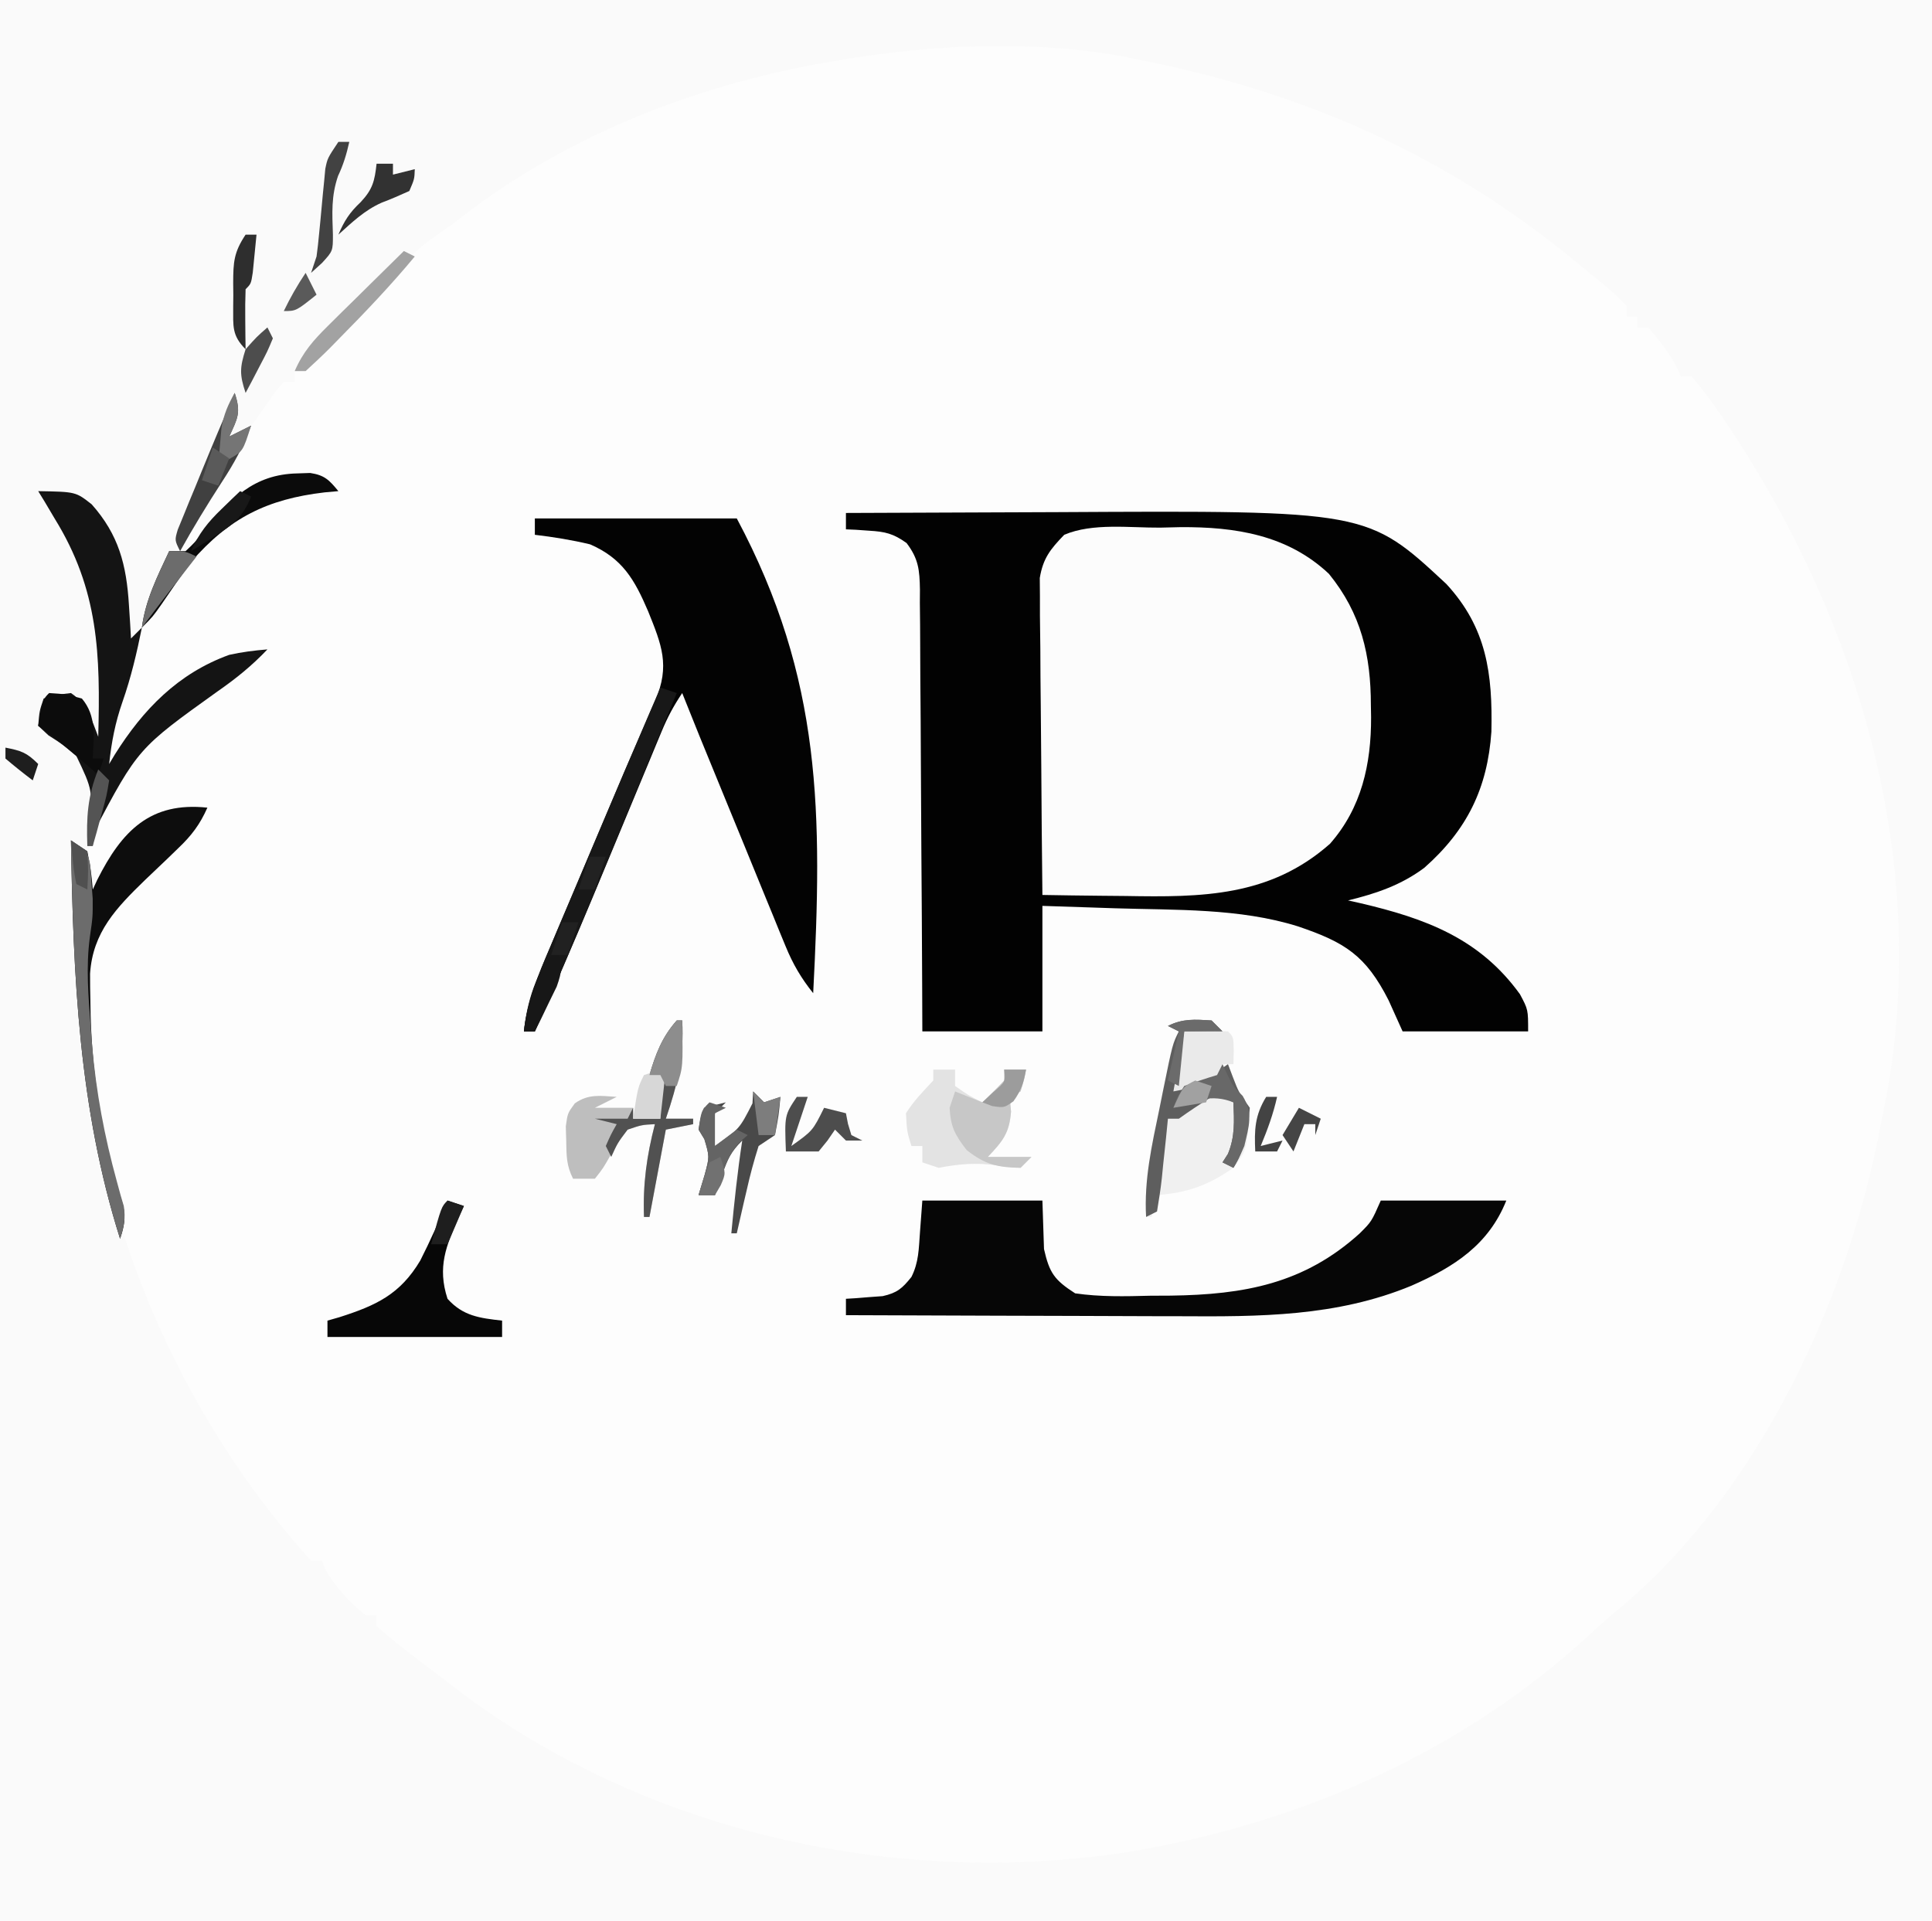
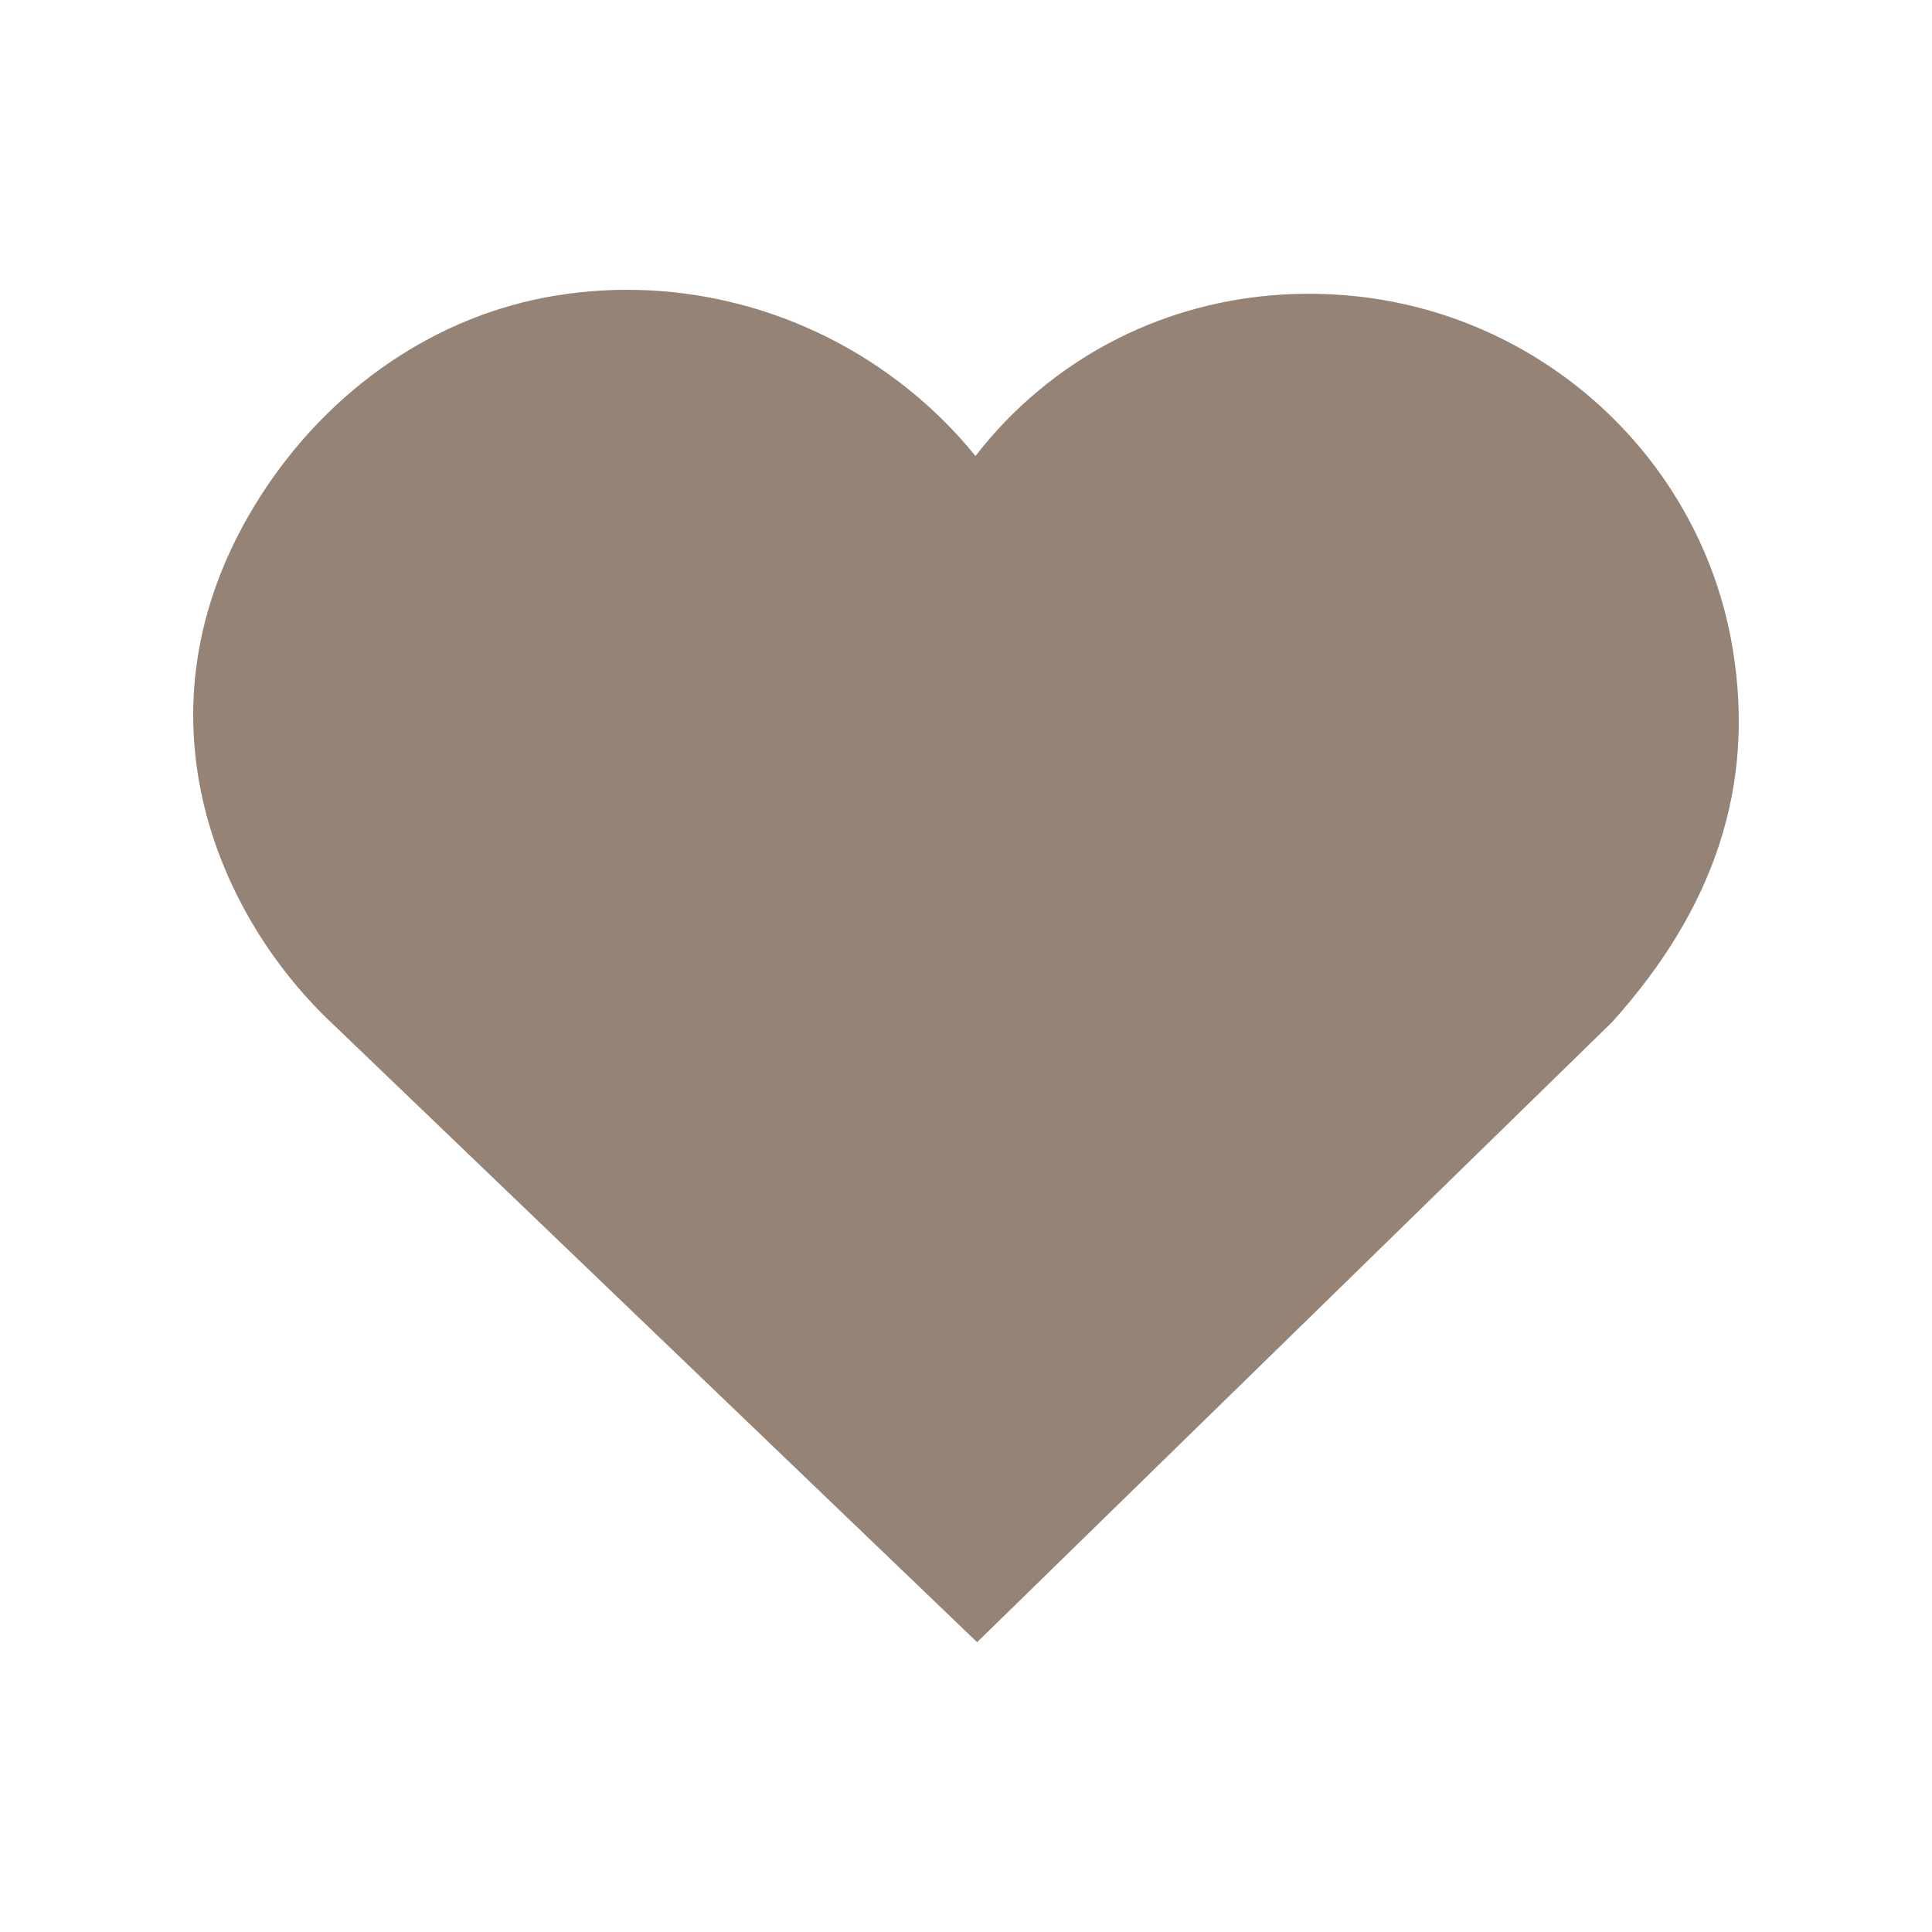
- <svg xmlns="http://www.w3.org/2000/svg" version="1.1" width="354" height="352">
-   <path d="M0 0 C116.82 0 233.64 0 354 0 C354 116.16 354 232.32 354 352 C237.18 352 120.36 352 0 352 C0 235.84 0 119.68 0 0 Z " fill="#FDFDFD" transform="translate(0,0)" />
-   <path d="M0 0 C116.82 0 233.64 0 354 0 C354 116.16 354 232.32 354 352 C237.18 352 120.36 352 0 352 C0 235.84 0 119.68 0 0 Z M154 11 C153.26 11.124 152.52 11.247 151.758 11.375 C126.848 15.699 102.889 25.18 83 41 C81.584 42.001 80.167 43.001 78.75 44 C75.375 46.545 72.772 49.404 70.066 52.637 C67.393 55.694 64.557 58.565 61.688 61.438 C61.159 61.97 60.631 62.503 60.087 63.051 C56.249 66.875 56.249 66.875 54 68 C54 68.66 54 69.32 54 70 C53.34 70 52.68 70 52 70 C50.714 71.381 50.714 71.381 49.461 73.227 C48.719 74.271 48.719 74.271 47.962 75.336 C47.438 76.091 46.914 76.847 46.375 77.625 C45.842 78.389 45.308 79.153 44.759 79.94 C40.121 86.667 35.438 93.568 32 101 C32.495 101.99 32.495 101.99 33 103 C33.724 102.169 34.449 101.337 35.195 100.48 C36.171 99.382 37.148 98.285 38.125 97.188 C38.837 96.367 38.837 96.367 39.562 95.529 C43.243 91.425 46.808 88.422 52.484 87.672 C53.232 87.698 53.98 87.723 54.75 87.75 C55.508 87.765 56.266 87.781 57.047 87.797 C59 88 59 88 61 89 C59.857 89.112 59.857 89.112 58.691 89.227 C48.527 90.521 41.795 94.311 35 102 C34.469 102.554 33.938 103.109 33.391 103.68 C25.66 112.471 20.3 126.337 19 138 C19.398 140.193 19.398 140.193 20 142 C20.34 141.359 20.681 140.719 21.031 140.059 C25.97 131.245 32.274 124.439 42 121 C43.994 120.63 45.993 120.29 48 120 C47.201 120.522 46.402 121.044 45.578 121.582 C28.376 132.737 28.376 132.737 17 149 C16.093 154.63 16.013 160.309 16 166 C17.947 163.214 17.947 163.214 19.043 160.914 C21.733 155.534 24.392 151.529 30 149 C32.732 148.363 35.179 148.148 38 148 C33.172 153.751 27.985 159.019 22.551 164.191 C16.826 170.495 15.338 174.996 15.562 183.312 C15.576 184.186 15.59 185.06 15.605 185.96 C16.609 222.189 32.803 259.254 57 286 C57.66 286 58.32 286 59 286 C59.206 286.536 59.413 287.072 59.625 287.625 C61.533 290.92 64.048 293.594 67 296 C67.66 296 68.32 296 69 296 C69 296.66 69 297.32 69 298 C71.088 299.814 73.18 301.511 75.375 303.188 C76.02 303.684 76.665 304.181 77.329 304.693 C79.213 306.137 81.105 307.57 83 309 C83.833 309.637 84.665 310.274 85.523 310.93 C119.932 336.162 164.644 345.779 206.602 339.398 C238.22 334.152 268.25 321.018 291.828 299.02 C293.732 297.249 295.679 295.586 297.688 293.938 C322.652 272.573 338.698 237.777 344.625 206 C344.954 204.244 345.316 202.495 345.684 200.746 C353.644 156.879 340.151 112.537 315.594 76.438 C312.929 72.615 312.929 72.615 310 69 C309.34 69 308.68 69 308 69 C307.752 68.443 307.505 67.886 307.25 67.312 C305.771 64.576 304.065 62.323 302 60 C301.34 60 300.68 60 300 60 C300 59.34 300 58.68 300 58 C299.34 58 298.68 58 298 58 C298 57.34 298 56.68 298 56 C295.576 53.418 292.732 51.247 290 49 C289.491 48.58 288.981 48.16 288.457 47.727 C264.735 28.271 238.907 16.945 209 11 C207.788 10.751 206.577 10.502 205.328 10.246 C188.646 7.337 170.66 8.175 154 11 Z " fill="#FAFAFA" transform="translate(0,0)" />
-   <path d="M0 0 C8.799 -0.047 17.597 -0.082 26.396 -0.104 C30.484 -0.114 34.572 -0.128 38.659 -0.151 C95.536 -0.461 95.536 -0.461 110 13 C117.442 21.046 118.495 29.496 118.27 40.074 C117.556 50.467 113.792 58.101 106 65 C101.726 68.205 97.13 69.744 92 71 C92.762 71.17 93.524 71.34 94.309 71.516 C106.18 74.302 116.108 77.943 123.5 88.188 C125 91 125 91 125 95 C117.41 95 109.82 95 102 95 C100.732 92.185 100.732 92.185 99.438 89.312 C95.252 81.068 91.437 78.673 82.812 75.75 C72.093 72.392 60.379 72.792 49.25 72.438 C47.969 72.394 46.687 72.351 45.367 72.307 C42.245 72.202 39.122 72.101 36 72 C36 79.59 36 87.18 36 95 C28.74 95 21.48 95 14 95 C13.991 92.385 13.981 89.771 13.972 87.077 C13.938 78.444 13.882 69.81 13.816 61.177 C13.777 55.942 13.744 50.707 13.729 45.472 C13.714 40.421 13.679 35.37 13.632 30.319 C13.617 28.391 13.609 26.463 13.608 24.535 C13.606 21.836 13.579 19.139 13.546 16.44 C13.553 15.242 13.553 15.242 13.561 14.019 C13.494 10.443 13.304 8.401 11.113 5.511 C8.685 3.775 7.208 3.424 4.25 3.25 C3.051 3.165 3.051 3.165 1.828 3.078 C1.225 3.052 0.622 3.027 0 3 C0 2.01 0 1.02 0 0 Z " fill="#020202" transform="translate(155,94)" />
-   <path d="M0 0 C1.838 -0.044 1.838 -0.044 3.713 -0.088 C13.765 -0.158 23.357 1.326 30.938 8.469 C36.867 15.757 38.617 23.406 38.625 32.562 C38.643 33.651 38.643 33.651 38.662 34.762 C38.685 43.325 36.922 51.357 31.125 57.938 C20.135 67.65 7.664 67.75 -6.312 67.5 C-7.799 67.485 -9.286 67.471 -10.773 67.459 C-14.37 67.429 -17.966 67.372 -21.562 67.312 C-21.655 59.446 -21.726 51.579 -21.77 43.711 C-21.791 40.058 -21.819 36.405 -21.864 32.752 C-21.908 29.224 -21.932 25.698 -21.942 22.17 C-21.953 20.173 -21.984 18.176 -22.016 16.179 C-22.016 14.959 -22.016 13.738 -22.017 12.48 C-22.025 11.407 -22.034 10.335 -22.044 9.23 C-21.445 5.599 -20.092 3.934 -17.562 1.312 C-12.368 -0.907 -5.544 0.043 0 0 Z " fill="#FCFCFC" transform="translate(212.5625,96.6875)" />
-   <path d="M0 0 C12.21 0 24.42 0 37 0 C52.692 29.422 52.691 54.188 51 87 C48.797 84.25 47.281 81.659 45.947 78.403 C45.573 77.498 45.2 76.594 44.815 75.662 C44.421 74.692 44.027 73.722 43.621 72.723 C43.208 71.719 42.796 70.716 42.37 69.682 C41.054 66.478 39.746 63.27 38.438 60.062 C37.553 57.907 36.668 55.751 35.783 53.596 C29.793 38.999 29.793 38.999 27 32 C25.391 34.414 24.327 36.395 23.232 39.034 C22.894 39.843 22.556 40.652 22.209 41.486 C21.847 42.36 21.486 43.235 21.113 44.137 C20.733 45.049 20.353 45.961 19.961 46.901 C18.742 49.829 17.527 52.758 16.312 55.688 C14.727 59.505 13.14 63.321 11.551 67.137 C11.166 68.062 10.78 68.987 10.384 69.94 C7.018 78.003 3.541 86.013 0 94 C-0.66 94 -1.32 94 -2 94 C-1.39 88.405 0.597 83.726 2.789 78.605 C3.171 77.7 3.552 76.794 3.945 75.861 C5.166 72.967 6.395 70.077 7.625 67.188 C8.429 65.287 9.232 63.387 10.035 61.486 C10.429 60.554 10.823 59.621 11.229 58.661 C12.017 56.797 12.803 54.932 13.588 53.067 C15.429 48.7 17.284 44.341 19.183 39.999 C19.838 38.474 20.493 36.95 21.148 35.426 C21.455 34.742 21.761 34.059 22.076 33.355 C24.797 26.956 23.248 23.196 20.75 17 C18.274 11.226 16.068 7.334 10.125 4.75 C6.762 3.943 3.433 3.412 0 3 C0 2.01 0 1.02 0 0 Z " fill="#030303" transform="translate(98,95)" />
-   <path d="M0 0 C7.26 0 14.52 0 22 0 C22.098 2.962 22.195 5.924 22.293 8.887 C23.288 13.266 24.183 14.54 28 17 C32.596 17.668 37.116 17.559 41.75 17.438 C42.987 17.432 44.225 17.426 45.5 17.42 C59.022 17.24 69.955 15.223 80.117 6.035 C82.3 3.866 82.3 3.866 84 0 C91.59 0 99.18 0 107 0 C103.769 8.077 97.499 12.146 89.62 15.6 C75.9 21.287 61.743 21.287 47.133 21.195 C45.359 21.192 43.586 21.189 41.812 21.187 C37.193 21.179 32.573 21.16 27.954 21.137 C23.22 21.117 18.487 21.108 13.754 21.098 C4.503 21.076 -4.749 21.042 -14 21 C-14 20.01 -14 19.02 -14 18 C-13.078 17.944 -13.078 17.944 -12.137 17.887 C-11.328 17.821 -10.52 17.755 -9.688 17.688 C-8.887 17.629 -8.086 17.571 -7.262 17.512 C-4.599 16.909 -3.688 16.104 -2 14 C-0.649 11.298 -0.661 8.882 -0.438 5.875 C-0.293 3.936 -0.149 1.998 0 0 Z " fill="#060606" transform="translate(169,220)" />
-   <path d="M0 0 C6.88 0.119 6.88 0.119 9.797 2.414 C14.748 7.978 16.172 13.483 16.625 20.875 C16.7 22.027 16.775 23.18 16.852 24.367 C16.901 25.236 16.95 26.105 17 27 C17.66 26.34 18.32 25.68 19 25 C18.066 29.646 17.009 34.15 15.438 38.625 C14.112 42.433 13.426 45.995 13 50 C13.34 49.432 13.681 48.863 14.031 48.277 C19.234 39.989 25.633 33.389 35 30 C37.366 29.47 39.575 29.202 42 29 C39.172 31.979 36.244 34.345 32.875 36.688 C18.296 47.132 18.296 47.132 10.125 62.562 C10.084 63.367 10.043 64.171 10 65 C9.67 65 9.34 65 9 65 C9.157 63.623 9.157 63.623 9.316 62.219 C10.016 54.851 10.016 54.851 6.961 48.465 C4.489 46.414 4.489 46.414 1.871 44.746 C0.945 43.882 0.945 43.882 0 43 C0.223 40.285 0.223 40.285 1 38 C3.312 37.312 3.312 37.312 6 37 C8.988 38.992 9.746 41.745 11 45 C11.398 29.96 11.116 18.107 3 5 C2.402 3.989 1.804 2.979 1.188 1.938 C0.796 1.298 0.404 0.659 0 0 Z " fill="#141414" transform="translate(7,90)" />
-   <path d="M0 0 C0.66 0.66 1.32 1.32 2 2 C-0.31 2 -2.62 2 -5 2 C-5.33 5.3 -5.66 8.6 -6 12 C-1.031 10.873 -1.031 10.873 3 8 C3.289 8.763 3.578 9.526 3.875 10.312 C4.963 13.15 4.963 13.15 7 16 C6.433 23.793 6.433 23.793 4 27 C-0.739 30.253 -4.304 31.535 -10 32 C-10.33 33.32 -10.66 34.64 -11 36 C-11.33 36 -11.66 36 -12 36 C-12.385 29.185 -10.946 22.838 -9.562 16.188 C-9.332 15.043 -9.102 13.899 -8.865 12.721 C-7.145 4.291 -7.145 4.291 -6 2 C-6.66 1.67 -7.32 1.34 -8 1 C-5.237 -0.381 -3.053 -0.191 0 0 Z " fill="#F0F0F0" transform="translate(222,187)" />
-   <path d="M0 0 C-1.365 3.081 -2.899 5.11 -5.336 7.426 C-5.988 8.058 -6.64 8.69 -7.312 9.342 C-8.678 10.646 -10.045 11.948 -11.414 13.248 C-16.644 18.329 -21.006 22.801 -21.496 30.426 C-21.502 32.055 -21.481 33.684 -21.438 35.312 C-21.425 36.182 -21.413 37.051 -21.4 37.947 C-21.084 49.818 -19.113 61.534 -15.453 72.836 C-14.948 75.248 -15.219 76.687 -16 79 C-23.581 54.998 -24.571 30.965 -25 6 C-23.515 6.99 -23.515 6.99 -22 8 C-21.312 11.625 -21.312 11.625 -21 15 C-20.732 14.42 -20.464 13.84 -20.188 13.242 C-15.673 4.243 -10.443 -1.119 0 0 Z " fill="#0D0D0D" transform="translate(38,148)" />
-   <path d="M0 0 C1.32 0 2.64 0 4 0 C4 0.99 4 1.98 4 3 C6.445 4.717 6.445 4.717 9 6 C10.376 4.71 11.708 3.373 13 2 C13 1.34 13 0.68 13 0 C14.32 0 15.64 0 17 0 C16.625 1.938 16.625 1.938 16 4 C15.01 4.495 15.01 4.495 14 5 C14.124 6.33 14.124 6.33 14.25 7.688 C13.948 11.69 12.703 13.128 10 16 C12.64 16 15.28 16 18 16 C17.34 16.66 16.68 17.32 16 18 C14.047 17.941 14.047 17.941 11.75 17.562 C7.905 17.025 4.83 17.27 1 18 C0.01 17.67 -0.98 17.34 -2 17 C-2 16.01 -2 15.02 -2 14 C-2.66 14 -3.32 14 -4 14 C-4.812 11.375 -4.812 11.375 -5 8 C-3.566 5.72 -1.85 3.985 0 2 C0 1.34 0 0.68 0 0 Z " fill="#E3E3E3" transform="translate(171,196)" />
-   <path d="M0 0 C0.99 0.33 1.98 0.66 3 1 C2.7 1.641 2.399 2.281 2.09 2.941 C-0.261 8.288 -1.9 12.183 0 18 C2.848 21.165 5.872 21.531 10 22 C10 22.99 10 23.98 10 25 C-0.56 25 -11.12 25 -22 25 C-22 24.01 -22 23.02 -22 22 C-21.276 21.792 -20.551 21.585 -19.805 21.371 C-13.052 19.219 -8.679 17.169 -5 11 C-3.173 7.394 -1.529 3.742 0 0 Z " fill="#070707" transform="translate(82,220)" />
-   <path d="M0 0 C0.33 0 0.66 0 1 0 C1.365 6.573 0.136 11.795 -2 18 C-0.35 18 1.3 18 3 18 C3 18.33 3 18.66 3 19 C1.35 19.33 -0.3 19.66 -2 20 C-2.99 25.28 -3.98 30.56 -5 36 C-5.33 36 -5.66 36 -6 36 C-6.218 29.998 -5.506 24.808 -4 19 C-6.403 19.15 -6.403 19.15 -9 20 C-10.743 22.053 -10.743 22.053 -12.062 24.562 C-13.473 27.066 -13.473 27.066 -15 29 C-16.32 29 -17.64 29 -19 29 C-20.227 26.546 -20.202 24.8 -20.25 22.062 C-20.276 21.187 -20.302 20.312 -20.328 19.41 C-20 17 -20 17 -18.684 15.195 C-16.176 13.415 -13.985 13.801 -11 14 C-12.98 14.99 -12.98 14.99 -15 16 C-12.69 16 -10.38 16 -8 16 C-8 16.66 -8 17.32 -8 18 C-6.35 18 -4.7 18 -3 18 C-3 15.36 -3 12.72 -3 10 C-3.66 10 -4.32 10 -5 10 C-3.85 6.108 -2.708 3.061 0 0 Z " fill="#BEBEBE" transform="translate(124,187)" />
-   <path d="M0 0 C0.99 0.33 1.98 0.66 3 1 C0.425 7.259 -2.153 13.517 -4.733 19.774 C-5.607 21.896 -6.481 24.018 -7.354 26.14 C-12.435 38.488 -17.572 50.8 -23 63 C-23.66 63 -24.32 63 -25 63 C-24.39 57.372 -22.377 52.653 -20.176 47.5 C-19.6 46.131 -19.6 46.131 -19.012 44.734 C-17.785 41.82 -16.549 38.91 -15.312 36 C-14.5 34.074 -13.688 32.149 -12.877 30.223 C-8.622 20.132 -4.329 10.059 0 0 Z " fill="#181818" transform="translate(121,126)" />
-   <path d="M0 0 C0.66 0.66 1.32 1.32 2 2 C-0.31 2 -2.62 2 -5 2 C-5.33 5.3 -5.66 8.6 -6 12 C-1.031 10.873 -1.031 10.873 3 8 C3.289 8.763 3.578 9.526 3.875 10.312 C4.963 13.15 4.963 13.15 7 16 C6.702 20.099 6.126 23.456 4 27 C3.34 26.67 2.68 26.34 2 26 C2.33 25.484 2.66 24.969 3 24.438 C4.32 21.22 4.132 18.443 4 15 C2.31 14.114 2.31 14.114 0 14 C-2.043 15.267 -4.047 16.599 -6 18 C-6.66 18 -7.32 18 -8 18 C-8.121 19.216 -8.242 20.431 -8.367 21.684 C-8.536 23.268 -8.705 24.853 -8.875 26.438 C-8.954 27.24 -9.032 28.042 -9.113 28.869 C-9.338 30.922 -9.662 32.963 -10 35 C-10.99 35.495 -10.99 35.495 -12 36 C-12.385 29.185 -10.946 22.838 -9.562 16.188 C-9.332 15.043 -9.102 13.899 -8.865 12.721 C-7.145 4.291 -7.145 4.291 -6 2 C-6.66 1.67 -7.32 1.34 -8 1 C-5.237 -0.381 -3.053 -0.191 0 0 Z " fill="#5E5E5E" transform="translate(222,187)" />
-   <path d="M0 0 C1.16 -0.039 1.16 -0.039 2.344 -0.078 C4.988 0.324 5.832 1.219 7.5 3.25 C6.666 3.325 5.832 3.4 4.973 3.477 C-5.544 4.705 -12.537 8.188 -19.5 16.25 C-21.361 18.82 -23.172 21.415 -24.949 24.043 C-26.5 26.25 -26.5 26.25 -28.5 28.25 C-27.846 23.18 -25.645 18.83 -23.5 14.25 C-22.51 14.25 -21.52 14.25 -20.5 14.25 C-18.799 12.653 -18.799 12.653 -17.188 10.562 C-12.28 4.711 -8.042 0.161 0 0 Z " fill="#0B0B0B" transform="translate(54.5,86.75)" />
-   <path d="M0 0 C0.66 0.66 1.32 1.32 2 2 C2.99 1.67 3.98 1.34 5 1 C4.688 4.375 4.688 4.375 4 8 C3.01 8.66 2.02 9.32 1 10 C0.137 12.729 -0.57 15.342 -1.188 18.125 C-1.365 18.879 -1.542 19.633 -1.725 20.41 C-2.16 22.271 -2.582 24.135 -3 26 C-3.33 26 -3.66 26 -4 26 C-3.462 20.309 -2.86 14.651 -2 9 C-4.098 11.098 -4.651 12.38 -5.625 15.125 C-5.885 15.849 -6.146 16.574 -6.414 17.32 C-6.607 17.875 -6.801 18.429 -7 19 C-7.99 19 -8.98 19 -10 19 C-9.629 17.762 -9.258 16.525 -8.875 15.25 C-7.985 11.957 -7.985 11.957 -8.938 8.75 C-9.288 8.172 -9.639 7.595 -10 7 C-9.625 4.75 -9.625 4.75 -9 3 C-7.68 2.67 -6.36 2.34 -5 2 C-5.66 2.66 -6.32 3.32 -7 4 C-7.167 7.083 -7.167 7.083 -7 10 C-2.51 6.864 -2.51 6.864 -0.125 2.188 C-0.084 1.466 -0.043 0.744 0 0 Z " fill="#494949" transform="translate(138,200)" />
-   <path d="M0 0 C1.32 0 2.64 0 4 0 C3.625 1.938 3.625 1.938 3 4 C2.01 4.495 2.01 4.495 1 5 C1.124 6.33 1.124 6.33 1.25 7.688 C0.948 11.69 -0.297 13.128 -3 16 C-0.36 16 2.28 16 5 16 C4.34 16.66 3.68 17.32 3 18 C-1.297 17.919 -3.464 17.419 -6.875 14.75 C-9.037 11.952 -9.816 10.491 -10 7 C-9.67 6.01 -9.34 5.02 -9 4 C-6.525 4.99 -6.525 4.99 -4 6 C-2.624 4.71 -1.292 3.373 0 2 C0 1.34 0 0.68 0 0 Z " fill="#C7C7C7" transform="translate(184,196)" />
-   <path d="M0 0 C3 2 3 2 3.547 4.539 C3.614 5.557 3.681 6.576 3.75 7.625 C3.866 9.129 3.866 9.129 3.984 10.664 C4 14 4 14 3.477 17.637 C2.717 23.179 3.196 28.631 3.625 34.188 C3.71 35.321 3.795 36.455 3.882 37.624 C4.619 46.148 6.14 54.256 8.411 62.501 C8.739 63.703 8.739 63.703 9.074 64.93 C9.276 65.623 9.478 66.316 9.686 67.031 C10.047 69.298 9.693 70.83 9 73 C1.419 48.998 0.429 24.965 0 0 Z " fill="#6C6C6C" transform="translate(13,154)" />
-   <path d="M0 0 C0.33 0 0.66 0 1 0 C1.365 6.573 0.136 11.795 -2 18 C-0.35 18 1.3 18 3 18 C3 18.33 3 18.66 3 19 C1.35 19.33 -0.3 19.66 -2 20 C-2.99 25.28 -3.98 30.56 -5 36 C-5.33 36 -5.66 36 -6 36 C-6.218 29.998 -5.506 24.808 -4 19 C-6.409 19.113 -6.409 19.113 -9 20 C-10.844 22.461 -10.844 22.461 -12 25 C-12.33 24.34 -12.66 23.68 -13 23 C-12.062 20.875 -12.062 20.875 -11 19 C-12.32 18.67 -13.64 18.34 -15 18 C-13.02 18 -11.04 18 -9 18 C-8.67 17.34 -8.34 16.68 -8 16 C-8 16.66 -8 17.32 -8 18 C-6.35 18 -4.7 18 -3 18 C-3 15.36 -3 12.72 -3 10 C-3.66 10 -4.32 10 -5 10 C-3.85 6.108 -2.708 3.061 0 0 Z " fill="#515151" transform="translate(124,187)" />
-   <path d="M0 0 C2.938 0.188 2.938 0.188 6 1 C8.726 4.222 8.155 7.96 8 12 C8.66 12 9.32 12 10 12 C9.67 12.99 9.34 13.98 9 15 C8.541 14.602 8.082 14.203 7.609 13.793 C4.477 11.089 1.361 8.42 -2 6 C-1.125 1.125 -1.125 1.125 0 0 Z " fill="#0C0C0C" transform="translate(9,127)" />
-   <path d="M0 0 C6.152 -0.098 6.152 -0.098 8 0 C9 1 9 1 9.062 3.562 C9.042 4.367 9.021 5.171 9 6 C8.34 6 7.68 6 7 6 C6.67 6.99 6.34 7.98 6 9 C3.391 10.031 0.76 10.431 -2 11 C-1.34 7.37 -0.68 3.74 0 0 Z " fill="#EAEAEA" transform="translate(217,189)" />
-   <path d="M0 0 C1.208 3.623 0.543 4.641 -1 8 C0.32 7.34 1.64 6.68 3 6 C1.613 9.803 -0.157 12.994 -2.375 16.375 C-5.06 20.518 -7.603 24.685 -10 29 C-11 27 -11 27 -10.427 25.048 C-10.105 24.265 -9.784 23.482 -9.453 22.676 C-9.102 21.811 -8.752 20.947 -8.391 20.057 C-8.014 19.151 -7.638 18.246 -7.25 17.312 C-6.889 16.426 -6.528 15.54 -6.156 14.627 C-4.155 9.729 -2.099 4.856 0 0 Z " fill="#404040" transform="translate(43,72)" />
-   <path d="M0 0 C0.66 0.33 1.32 0.66 2 1 C-2.356 6.243 -7.022 11.157 -11.812 16 C-12.675 16.882 -12.675 16.882 -13.555 17.782 C-14.998 19.228 -16.495 20.619 -18 22 C-18.66 22 -19.32 22 -20 22 C-18.513 18.534 -16.543 16.31 -13.867 13.672 C-12.659 12.473 -12.659 12.473 -11.426 11.25 C-10.584 10.425 -9.742 9.6 -8.875 8.75 C-8.026 7.91 -7.176 7.069 -6.301 6.203 C-4.205 4.131 -2.105 2.063 0 0 Z " fill="#A2A2A2" transform="translate(74,46)" />
-   <path d="M0 0 C0.268 0.578 0.536 1.155 0.812 1.75 C1.904 4.055 1.904 4.055 3.688 5.812 C5.659 9.098 4.844 11.363 4 15 C2.938 17.438 2.938 17.438 2 19 C1.34 18.67 0.68 18.34 0 18 C0.33 17.484 0.66 16.969 1 16.438 C2.32 13.22 2.132 10.443 2 7 C-2.002 5.399 -5.046 6.707 -9 8 C-8.375 6.125 -8.375 6.125 -7 4 C-5.021 3.273 -3.02 2.602 -1 2 C-0.67 1.34 -0.34 0.68 0 0 Z " fill="#686868" transform="translate(224,195)" />
-   <path d="M0 0 C0.66 0 1.32 0 2 0 C1.01 2.97 0.02 5.94 -1 9 C2.916 6.206 2.916 6.206 5 2 C6.32 2.33 7.64 2.66 9 3 C9.124 3.639 9.248 4.279 9.375 4.938 C9.581 5.618 9.787 6.299 10 7 C10.66 7.33 11.32 7.66 12 8 C11.01 8 10.02 8 9 8 C8.34 7.34 7.68 6.68 7 6 C6.546 6.66 6.093 7.32 5.625 8 C5.089 8.66 4.553 9.32 4 10 C2 10 0 10 -2 10 C-2.25 3.375 -2.25 3.375 0 0 Z " fill="#4D4D4D" transform="translate(146,201)" />
-   <path d="M0 0 C0.99 0.33 1.98 0.66 3 1 C2.01 1.495 2.01 1.495 1 2 C1 3.98 1 5.96 1 8 C2.32 7.01 3.64 6.02 5 5 C5.66 5.33 6.32 5.66 7 6 C6.54 6.409 6.08 6.817 5.605 7.238 C3.841 9.175 3.16 10.725 2.312 13.188 C2.061 13.903 1.81 14.618 1.551 15.355 C1.369 15.898 1.187 16.441 1 17 C0.01 17 -0.98 17 -2 17 C-1.629 15.762 -1.258 14.525 -0.875 13.25 C0.015 9.957 0.015 9.957 -0.938 6.75 C-1.288 6.173 -1.639 5.595 -2 5 C-1.5 1.5 -1.5 1.5 0 0 Z " fill="#646464" transform="translate(130,202)" />
-   <path d="M0 0 C0.99 0 1.98 0 3 0 C3 0.66 3 1.32 3 2 C4.32 1.67 5.64 1.34 7 1 C6.938 2.812 6.938 2.812 6 5 C4.325 5.755 2.644 6.5 0.922 7.141 C-2.216 8.544 -4.46 10.708 -7 13 C-5.918 10.475 -4.962 8.965 -2.938 7.062 C-0.71 4.692 -0.354 3.183 0 0 Z " fill="#323232" transform="translate(69,30)" />
-   <path d="M0 0 C0.66 0 1.32 0 2 0 C1.86 1.48 1.712 2.959 1.562 4.438 C1.481 5.261 1.4 6.085 1.316 6.934 C1 9 1 9 0 10 C-0.072 11.853 -0.084 13.708 -0.062 15.562 C-0.053 16.574 -0.044 17.586 -0.035 18.629 C-0.024 19.411 -0.012 20.194 0 21 C-2.55 18.45 -2.261 16.765 -2.273 13.283 C-2.266 12.55 -2.258 11.818 -2.25 11.062 C-2.258 10.334 -2.265 9.605 -2.273 8.854 C-2.259 5.042 -2.161 3.242 0 0 Z " fill="#2E2E2E" transform="translate(45,43)" />
-   <path d="M0 0 C-0.33 2.97 -0.66 5.94 -1 9 C-2.65 9 -4.3 9 -6 9 C-5.125 3.25 -5.125 3.25 -4 1 C-1 0 -1 0 0 0 Z " fill="#D7D7D7" transform="translate(122,196)" />
-   <path d="M0 0 C0.33 0 0.66 0 1 0 C1.143 8.571 1.143 8.571 0 12 C-0.66 12 -1.32 12 -2 12 C-2.33 11.34 -2.66 10.68 -3 10 C-3.66 10 -4.32 10 -5 10 C-3.85 6.108 -2.708 3.061 0 0 Z " fill="#8D8D8D" transform="translate(124,187)" />
-   <path d="M0 0 C1.113 2.8 1.035 3.901 0.004 6.797 C-0.472 7.771 -0.947 8.746 -1.438 9.75 C-1.911 10.735 -2.384 11.72 -2.871 12.734 C-3.244 13.482 -3.616 14.23 -4 15 C-4.66 15 -5.32 15 -6 15 C-5.486 9.864 -3.782 3.782 0 0 Z " fill="#171717" transform="translate(102,174)" />
-   <path d="M0 0 C0.66 0 1.32 0 2 0 C1.501 2.245 0.923 4.162 -0.062 6.25 C-1.338 9.991 -1.128 13.047 -1 17 C-1 20 -1 20 -3 22.188 C-3.66 22.786 -4.32 23.384 -5 24 C-4.505 22.515 -4.505 22.515 -4 21 C-3.813 19.629 -3.661 18.253 -3.535 16.875 C-3.457 16.086 -3.379 15.297 -3.299 14.484 C-3.141 12.828 -2.988 11.172 -2.838 9.516 C-2.759 8.727 -2.679 7.938 -2.598 7.125 C-2.531 6.406 -2.464 5.686 -2.395 4.945 C-2 3 -2 3 0 0 Z " fill="#424242" transform="translate(62,26)" />
-   <path d="M0 0 C3 0 3 0 5 1 C4.529 1.603 4.059 2.207 3.574 2.828 C2.952 3.627 2.329 4.427 1.688 5.25 C1.073 6.039 0.458 6.828 -0.176 7.641 C-1.804 9.746 -3.409 11.866 -5 14 C-4.346 8.93 -2.145 4.58 0 0 Z " fill="#6C6C6C" transform="translate(31,101)" />
-   <path d="M0 0 C1.208 3.623 0.543 4.641 -1 8 C0.32 7.34 1.64 6.68 3 6 C1.512 10.713 1.512 10.713 -1.078 12.164 C-2.029 12.578 -2.029 12.578 -3 13 C-2.885 11.582 -2.757 10.166 -2.625 8.75 C-2.555 7.961 -2.486 7.172 -2.414 6.359 C-1.985 3.914 -1.214 2.152 0 0 Z " fill="#757575" transform="translate(43,72)" />
-   <path d="M0 0 C0.66 0.66 1.32 1.32 2 2 C-0.31 2 -2.62 2 -5 2 C-5.33 5.3 -5.66 8.6 -6 12 C-6.66 11.67 -7.32 11.34 -8 11 C-7.34 8.03 -6.68 5.06 -6 2 C-6.66 1.67 -7.32 1.34 -8 1 C-5.237 -0.381 -3.053 -0.191 0 0 Z " fill="#6B6B6B" transform="translate(222,187)" />
-   <path d="M0 0 C0.66 0.33 1.32 0.66 2 1 C0.541 4.686 -1.302 6.161 -4.625 8.25 C-5.442 8.771 -6.26 9.292 -7.102 9.828 C-8.041 10.408 -8.041 10.408 -9 11 C-7.592 7.785 -5.897 5.678 -3.375 3.25 C-2.743 2.636 -2.112 2.023 -1.461 1.391 C-0.738 0.702 -0.738 0.702 0 0 Z " fill="#181818" transform="translate(44,90)" />
-   <path d="M0 0 C0.66 0.66 1.32 1.32 2 2 C2.99 1.67 3.98 1.34 5 1 C4.67 3.31 4.34 5.62 4 8 C3.01 8 2.02 8 1 8 C0.67 5.36 0.34 2.72 0 0 Z " fill="#7D7D7D" transform="translate(138,200)" />
-   <path d="M0 0 C1.32 0 2.64 0 4 0 C3.593 2.36 3.102 3.859 1.688 5.812 C0 7 0 7 -2.188 6.688 C-2.786 6.461 -3.384 6.234 -4 6 C-3.34 5.381 -2.68 4.763 -2 4.125 C0.228 2.244 0.228 2.244 0 0 Z " fill="#9C9C9C" transform="translate(184,196)" />
-   <path d="M0 0 C0.99 0.33 1.98 0.66 3 1 C2.01 3.31 1.02 5.62 0 8 C-0.99 8 -1.98 8 -3 8 C-1.125 1.125 -1.125 1.125 0 0 Z " fill="#1E1E1E" transform="translate(82,220)" />
-   <path d="M0 0 C1.32 0.66 2.64 1.32 4 2 C3.67 2.99 3.34 3.98 3 5 C3 4.34 3 3.68 3 3 C2.34 3 1.68 3 1 3 C0.34 4.65 -0.32 6.3 -1 8 C-1.66 7.01 -2.32 6.02 -3 5 C-2.01 3.35 -1.02 1.7 0 0 Z " fill="#454545" transform="translate(238,203)" />
-   <path d="M0 0 C0.66 0.66 1.32 1.32 2 2 C1.539 4.82 1.539 4.82 0.625 8.125 C0.329 9.221 0.032 10.316 -0.273 11.445 C-0.513 12.288 -0.753 13.131 -1 14 C-1.33 14 -1.66 14 -2 14 C-2.18 8.78 -1.971 4.927 0 0 Z " fill="#545454" transform="translate(18,141)" />
-   <path d="M0 0 C0.66 0 1.32 0 2 0 C1.301 3.147 0.239 6.026 -1 9 C0.32 8.67 1.64 8.34 3 8 C2.67 8.66 2.34 9.32 2 10 C0.68 10 -0.64 10 -2 10 C-2.179 6.053 -2.094 3.402 0 0 Z " fill="#434343" transform="translate(232,201)" />
-   <path d="M0 0 C0.33 0.66 0.66 1.32 1 2 C0.004 4.383 0.004 4.383 -1.438 7.125 C-1.911 8.035 -2.384 8.945 -2.871 9.883 C-3.244 10.581 -3.616 11.28 -4 12 C-5.127 8.618 -5.063 7.352 -4 4 C-1.938 1.688 -1.938 1.688 0 0 Z " fill="#4D4D4D" transform="translate(49,60)" />
-   <path d="M0 0 C0.99 0.33 1.98 0.66 3 1 C2.67 1.99 2.34 2.98 2 4 C0.02 4.33 -1.96 4.66 -4 5 C-2.25 1.125 -2.25 1.125 0 0 Z " fill="#A1A1A1" transform="translate(219,198)" />
-   <path d="M0 0 C2.867 0.573 3.861 0.861 6 3 C5.67 3.99 5.34 4.98 5 6 C3.293 4.719 1.626 3.382 0 2 C0 1.34 0 0.68 0 0 Z " fill="#1E1E1E" transform="translate(1,137)" />
-   <path d="M0 0 C1 3 1 3 0.062 5.188 C-0.463 6.085 -0.463 6.085 -1 7 C-1.99 7 -2.98 7 -4 7 C-3.398 4.98 -2.727 2.979 -2 1 C-1.34 0.67 -0.68 0.34 0 0 Z " fill="#717171" transform="translate(132,212)" />
-   <path d="M0 0 C0.99 0 1.98 0 3 0 C2.34 1.98 1.68 3.96 1 6 C0.01 6 -0.98 6 -2 6 C-1.34 4.02 -0.68 2.04 0 0 Z " fill="#212121" transform="translate(103,169)" />
-   <path d="M0 0 C1.485 0.99 1.485 0.99 3 2 C3.188 5.625 3.188 5.625 3 9 C2.34 8.67 1.68 8.34 1 8 C0.406 5.351 0.258 2.708 0 0 Z " fill="#505050" transform="translate(13,154)" />
-   <path d="M0 0 C0.99 0 1.98 0 3 0 C2.34 1.98 1.68 3.96 1 6 C0.01 6 -0.98 6 -2 6 C-1.34 4.02 -0.68 2.04 0 0 Z " fill="#222222" transform="translate(108,157)" />
-   <path d="M0 0 C0.99 0.66 1.98 1.32 3 2 C2.34 3.65 1.68 5.3 1 7 C0.01 6.67 -0.98 6.34 -2 6 C-1.34 4.02 -0.68 2.04 0 0 Z " fill="#5A5A5A" transform="translate(39,82)" />
-   <path d="M0 0 C0.66 1.32 1.32 2.64 2 4 C-1.75 7 -1.75 7 -4 7 C-2.796 4.506 -1.546 2.319 0 0 Z " fill="#5A5A5A" transform="translate(56,50)" />
+ <svg xmlns="http://www.w3.org/2000/svg" width="480" zoomAndPan="magnify" viewBox="0 0 360 360" height="480" preserveAspectRatio="xMidYMid meet" version="1.0">
+   <defs>
+     <clipPath id="3c325425a8">
+       <path d="M 36 54 L 324 54 L 324 306 L 36 306 Z M 36 54 " clip-rule="nonzero" />
+     </clipPath>
+     <clipPath id="b75ea6ef3a">
+       <path d="M 47.418 94.238 C 24.066 132.707 40.516 170.152 61.191 190.027 L 182.07 306 L 300.402 190.441 C 319.629 169.062 327 146.383 322.906 121.133 C 317.25 86.203 288.465 59.102 252.906 55.23 C 231.098 52.883 210.031 59.055 193.59 72.719 C 189.164 76.395 185.207 80.504 181.762 84.973 C 177.668 79.887 172.875 75.234 167.449 71.109 C 148.539 56.738 124.473 51.035 101.352 55.473 C 79.457 59.703 59.801 73.828 47.418 94.238 Z M 47.418 94.238 " clip-rule="nonzero" />
+     </clipPath>
+     <clipPath id="fc5de9f5db">
+       <path d="M 0 0 L 288 0 L 288 252 L 0 252 Z M 0 0 " clip-rule="nonzero" />
+     </clipPath>
+     <clipPath id="a5887b7b9d">
+       <path d="M 11.418 40.238 C -11.934 78.707 4.516 116.152 25.191 136.027 L 146.07 252 L 264.402 136.441 C 283.629 115.062 291 92.383 286.906 67.133 C 281.25 32.203 252.465 5.102 216.906 1.23 C 195.098 -1.117 174.031 5.055 157.59 18.719 C 153.164 22.395 149.207 26.504 145.762 30.973 C 141.668 25.887 136.875 21.234 131.449 17.109 C 112.539 2.738 88.473 -2.965 65.352 1.473 C 43.457 5.703 23.801 19.828 11.418 40.238 Z M 11.418 40.238 " clip-rule="nonzero" />
+     </clipPath>
+     <clipPath id="f012e7724a">
+       <rect x="0" width="288" y="0" height="252" />
+     </clipPath>
+   </defs>
+   <g clip-path="url(#3c325425a8)">
+     <g clip-path="url(#b75ea6ef3a)">
+       <g transform="matrix(1, 0, 0, 1, 36, 54)">
+         <g clip-path="url(#f012e7724a)">
+           <g clip-path="url(#fc5de9f5db)">
+             <g clip-path="url(#a5887b7b9d)">
+               <rect x="-115.2" width="518.4" fill="#958375" height="518.4" y="-133.2" fill-opacity="1" />
+             </g>
+           </g>
+         </g>
+       </g>
+     </g>
+   </g>
</svg>
